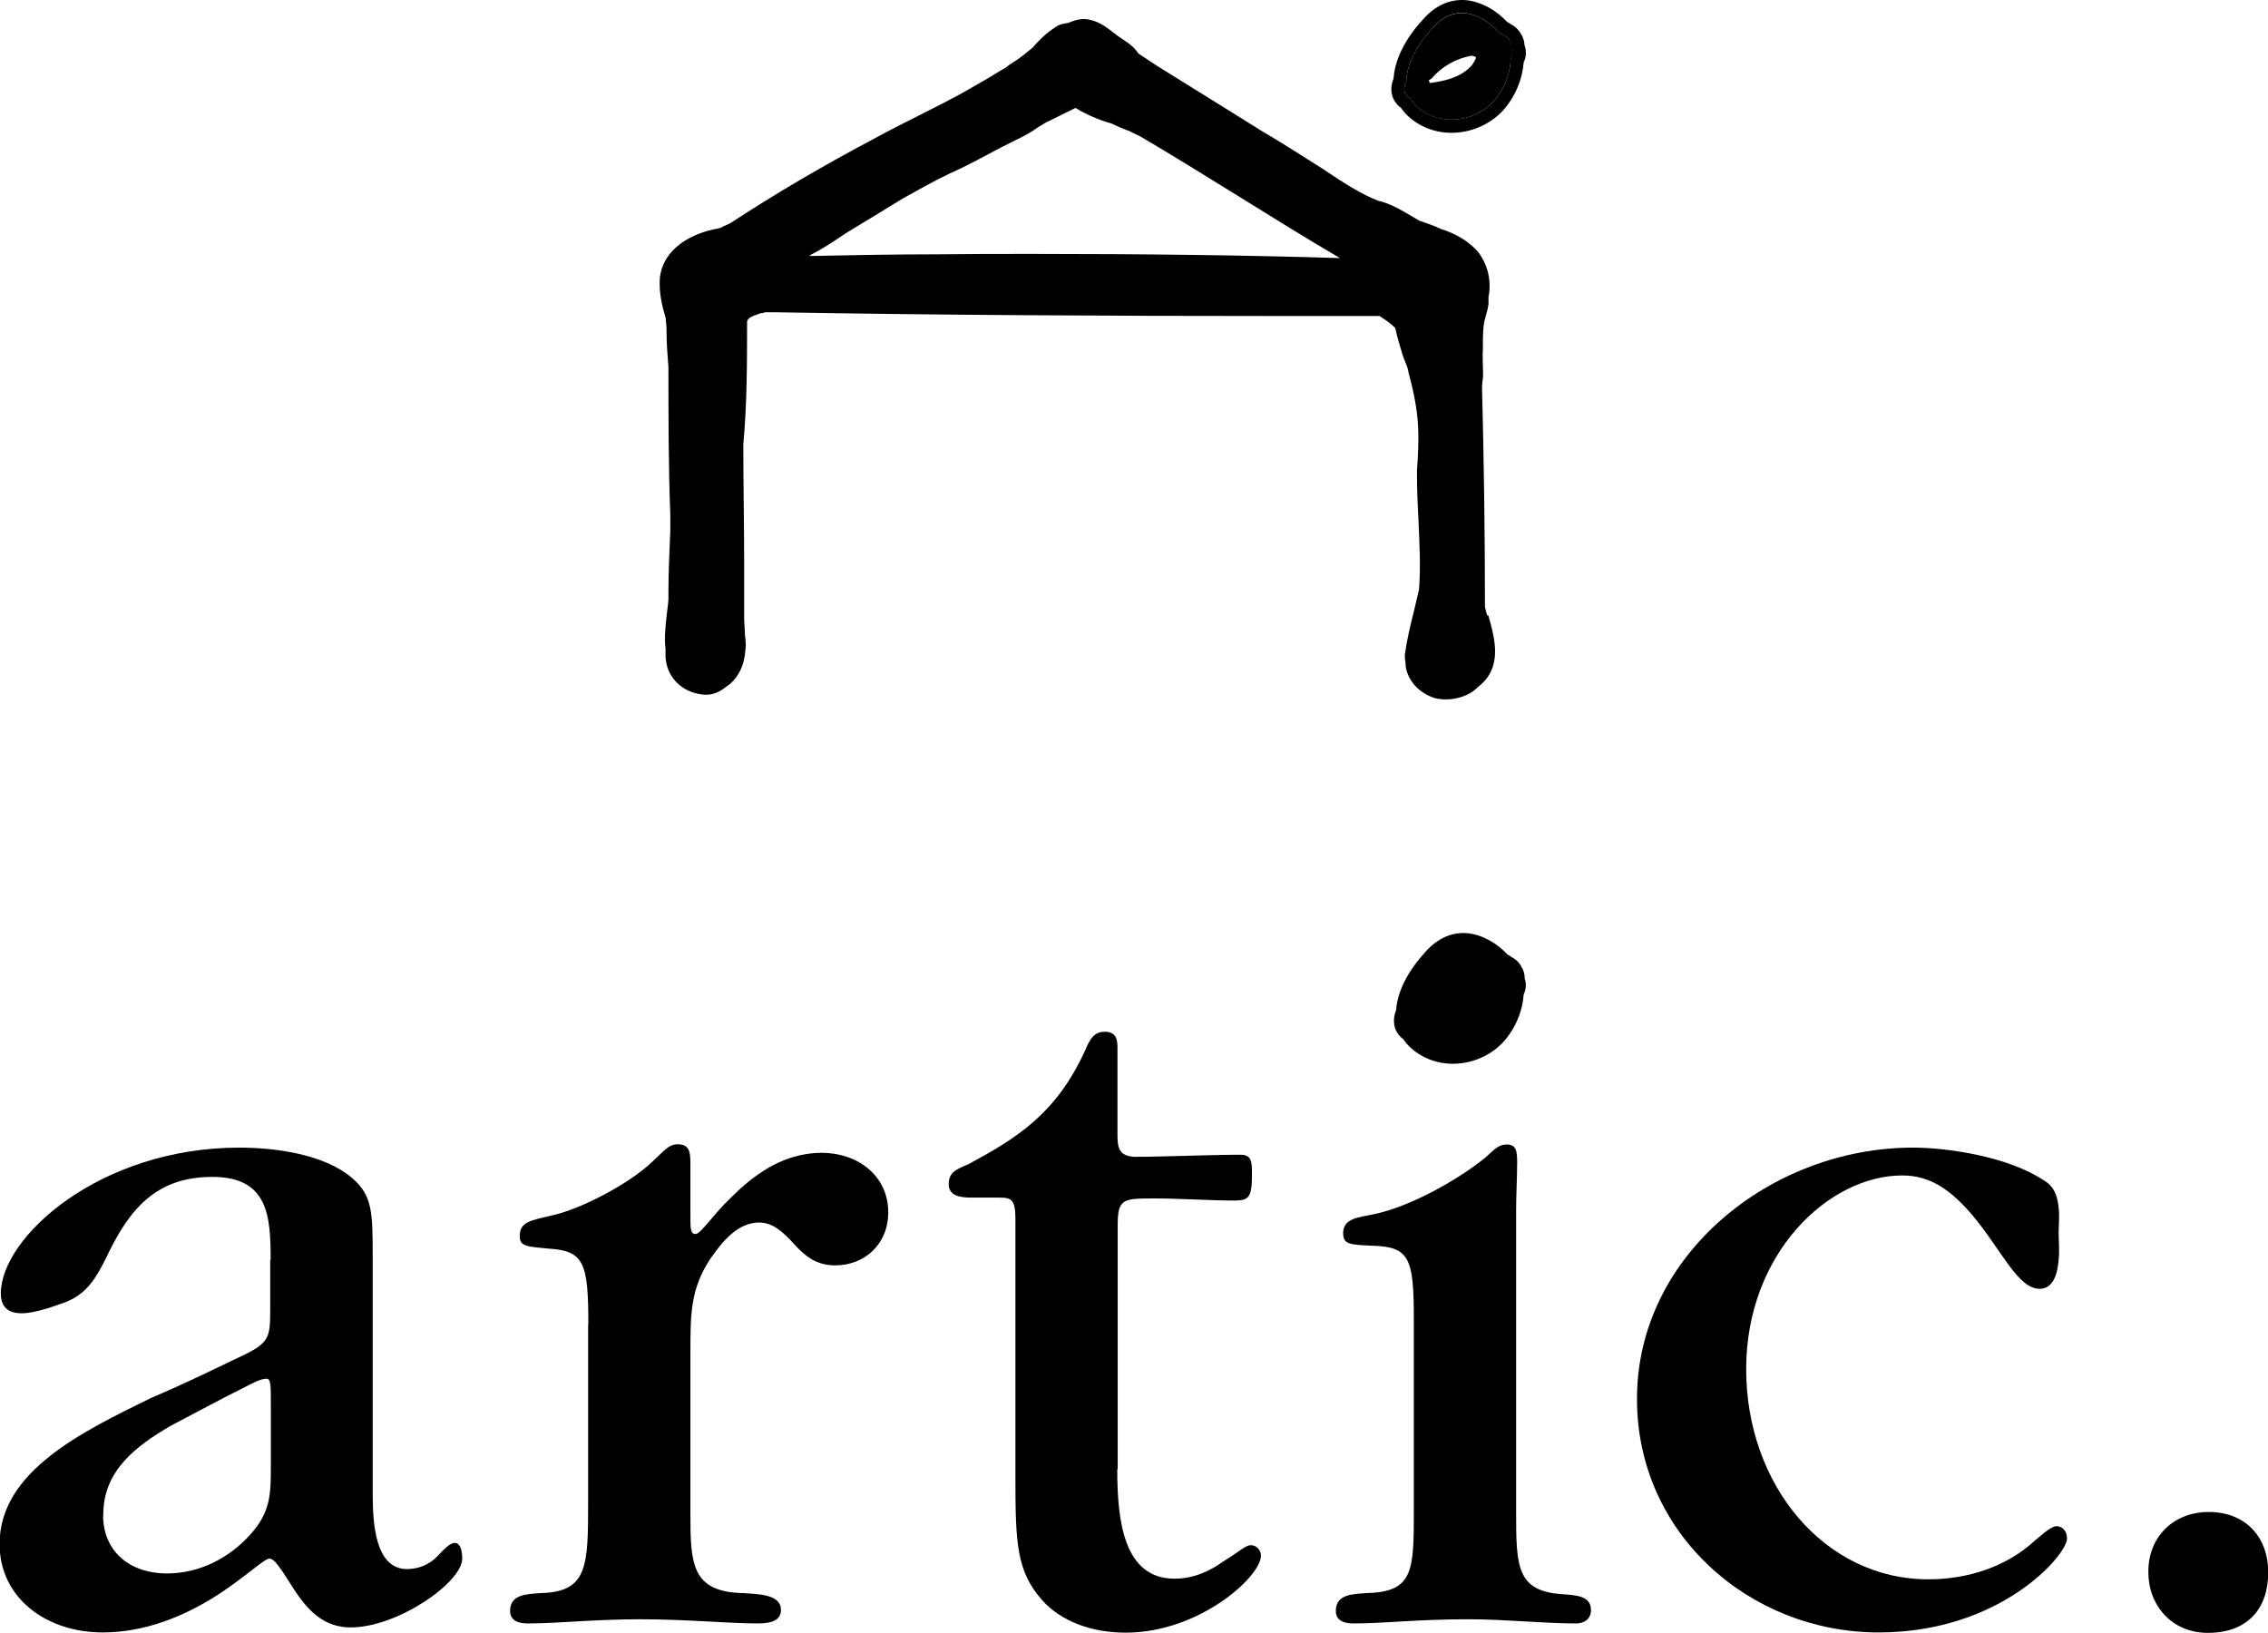
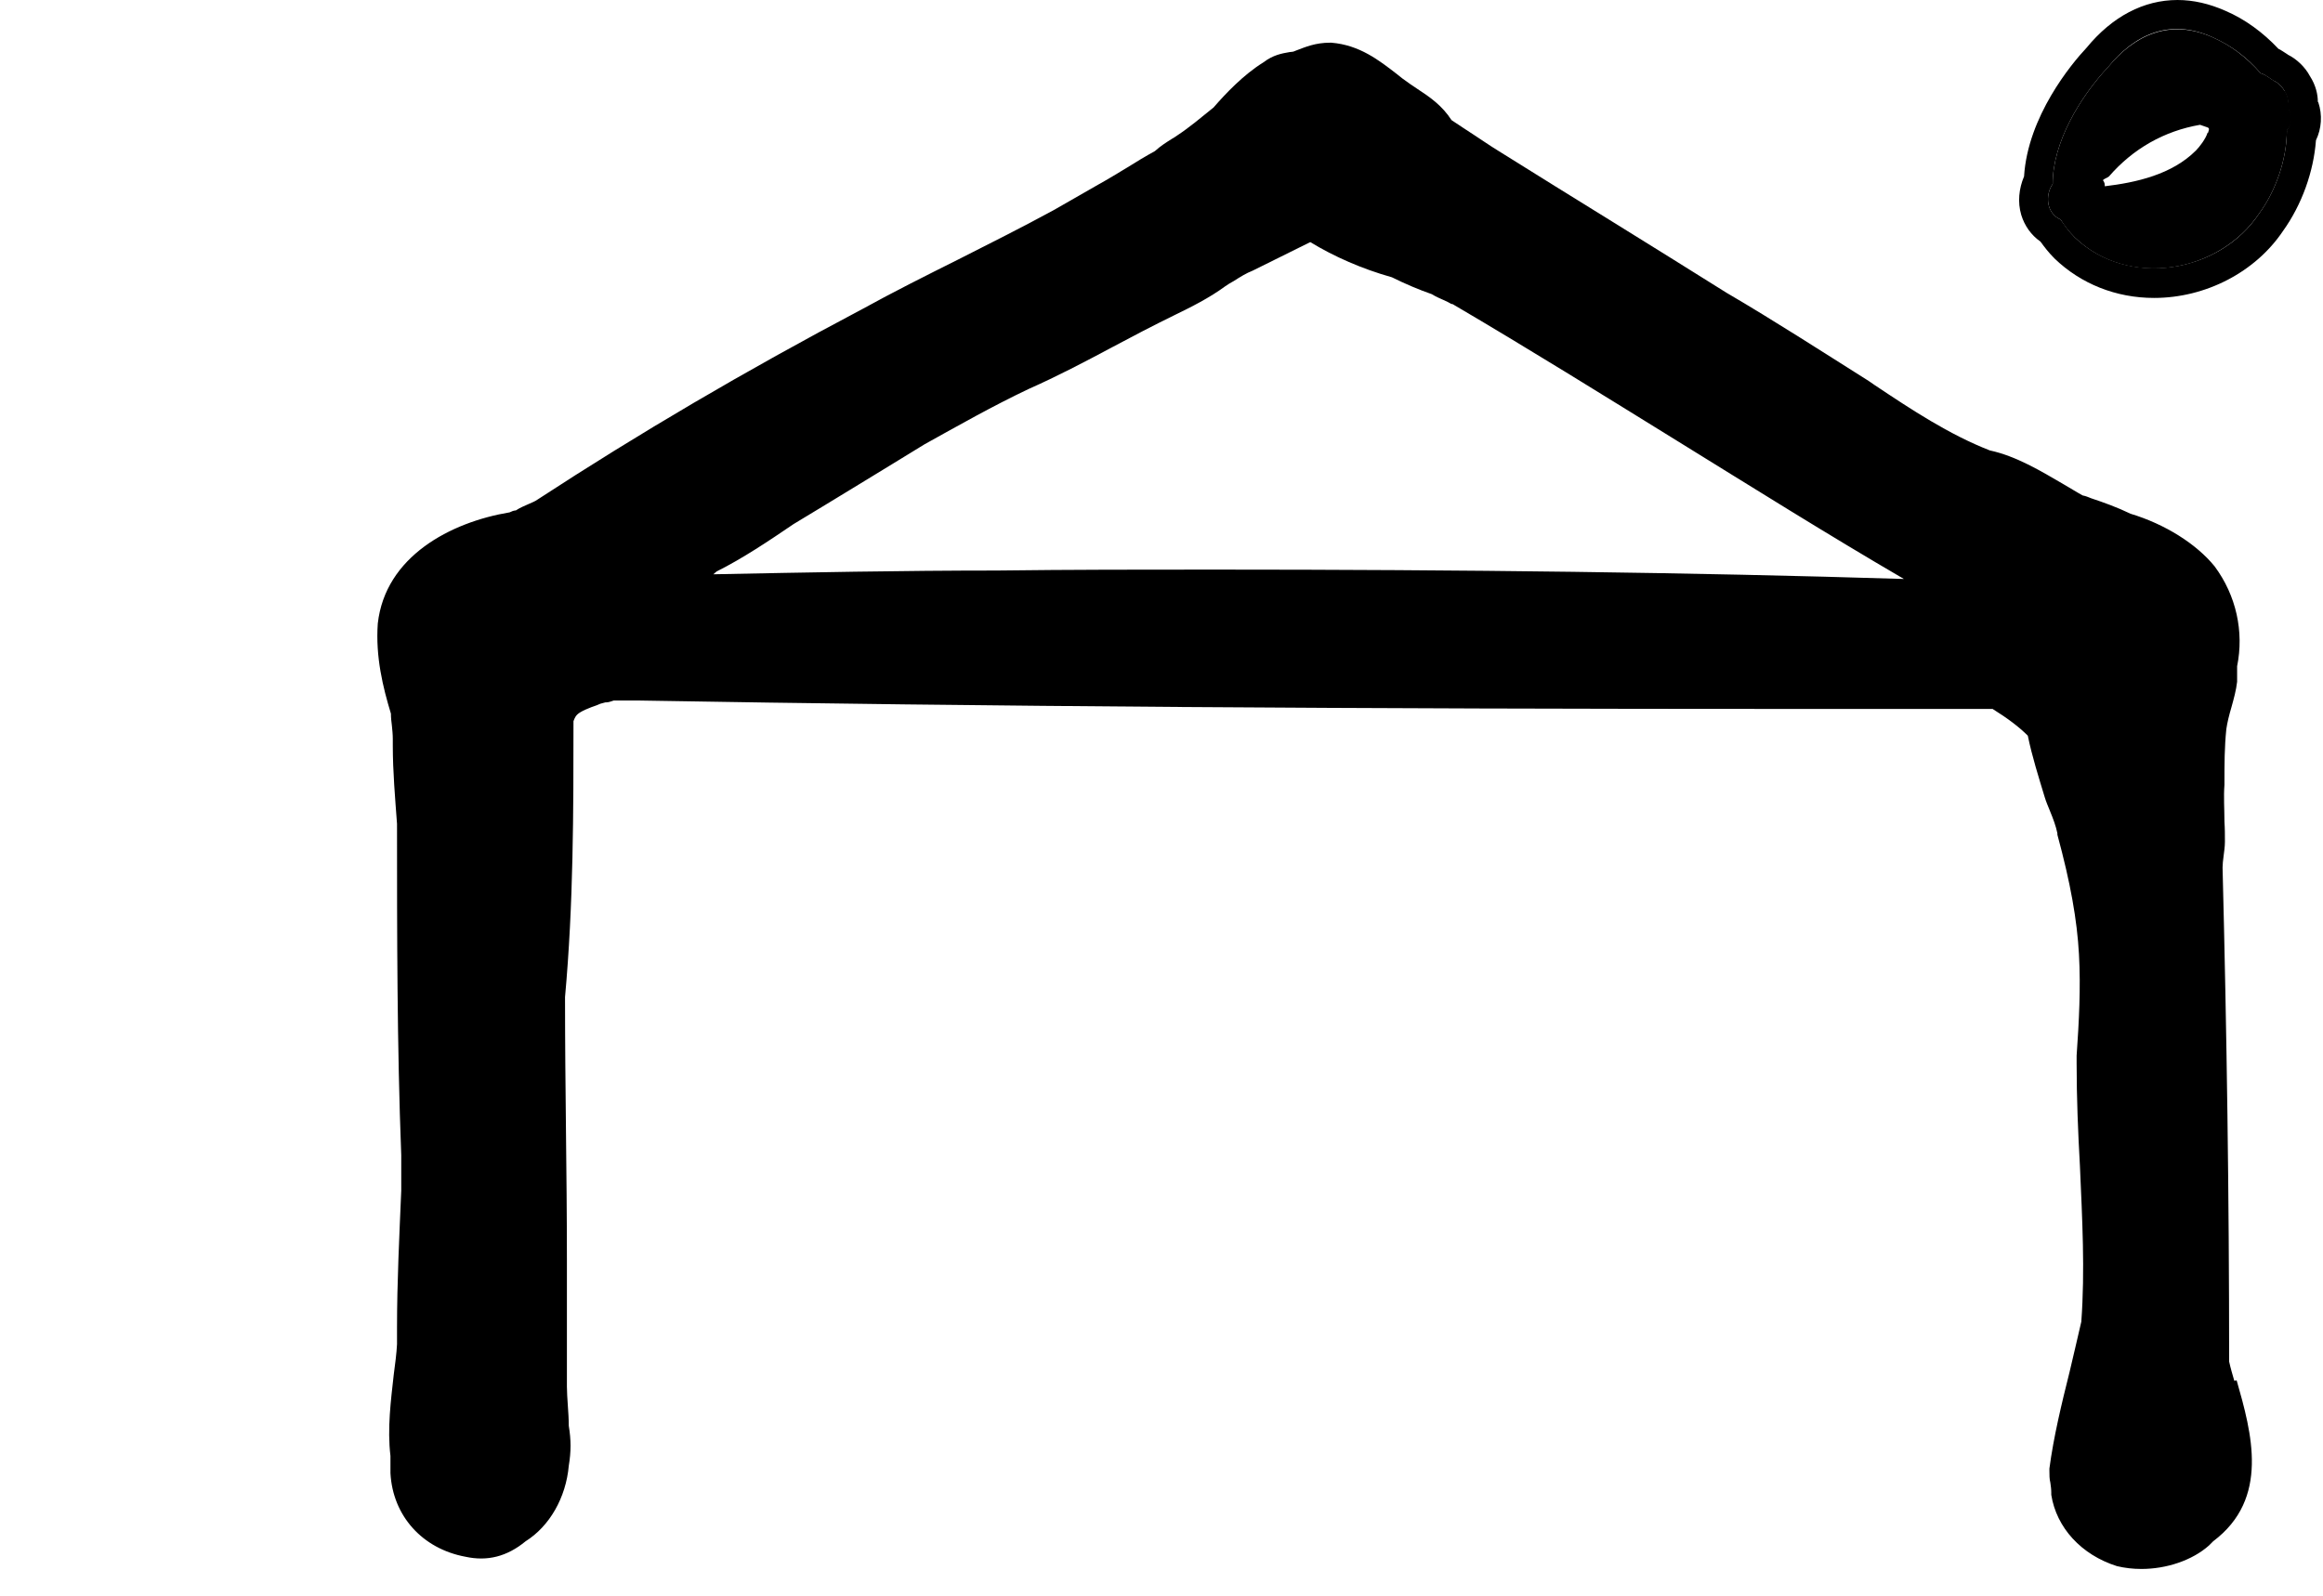
- <svg xmlns="http://www.w3.org/2000/svg" id="_레이어_2" data-name="레이어 2" viewBox="0 0 108.44 78.07">
+ <svg xmlns="http://www.w3.org/2000/svg" id="_레이어_2" data-name="레이어 2" viewBox="23.5 0 49.5 34">
  <g id="Layer_1" data-name="Layer 1">
    <g>
      <g>
        <path d="M72.89,2.17c0-.15-.04-.35-.17-.55-.1-.19-.28-.36-.46-.45-.01,0-.02-.02-.03-.02-.05-.03-.1-.07-.18-.11-.33-.35-.71-.63-1.13-.81-.34-.15-.68-.23-1.02-.23-.72,0-1.39.35-1.94,1.02-.32.34-1.25,1.46-1.33,2.74-.11.26-.14.55-.06.82.07.23.21.43.41.57.08.11.17.23.3.36.56.54,1.31.84,2.12.84,1.1,0,2.16-.55,2.75-1.43.4-.56.65-1.26.7-1.93.12-.25.14-.54.05-.81ZM72.23,2.78c0,.63-.25,1.31-.59,1.77-.84,1.27-2.79,1.6-3.93.51-.13-.13-.21-.25-.3-.38-.3-.13-.34-.51-.17-.76,0-.89.59-1.86,1.18-2.49.55-.68,1.31-1.06,2.24-.63.38.17.72.42,1.01.76.13.04.21.13.3.17.08.04.17.13.21.21.08.13.08.25.08.38.08.13.08.34-.04.46Z" />
        <path d="M72.18,1.94c-.04-.08-.13-.17-.21-.21-.08-.04-.17-.13-.3-.17-.3-.34-.63-.59-1.01-.76-.93-.42-1.69-.04-2.24.63-.59.63-1.18,1.6-1.18,2.49-.17.25-.13.63.17.76.08.13.17.25.3.38,1.14,1.1,3.08.76,3.93-.51.34-.46.59-1.14.59-1.77.13-.13.13-.34.04-.46,0-.13,0-.25-.08-.38ZM70.54,2.83c-.04.13-.17.3-.25.38-.51.51-1.27.68-1.94.76,0-.04,0-.08-.04-.13.04-.04.08-.04.13-.08.51-.59,1.18-.97,1.94-1.1.21.08.21.04.17.17Z" />
      </g>
      <path d="M71.11,29.43c-.04-.14-.08-.27-.11-.41,0-3.53-.05-6.97-.14-10.53,0-.07.01-.15.02-.23.01-.1.03-.2.03-.32,0-.14,0-.28-.01-.43,0-.27-.02-.53,0-.78v-.04c0-.41,0-.76.04-1.15.02-.14.06-.3.11-.47.05-.18.1-.36.12-.54v-.33c.15-.74-.02-1.51-.48-2.13-.39-.48-1.06-.9-1.79-1.12-.29-.14-.57-.24-.84-.33l-.05-.02h0s-.07-.03-.13-.04c-.13-.07-.27-.16-.41-.24-.48-.28-1.01-.6-1.57-.72-.87-.34-1.67-.87-2.45-1.39l-.13-.09c-1-.63-2.02-1.29-3.03-1.88-.81-.51-1.62-1.01-2.44-1.52-.81-.5-1.63-1.01-2.43-1.51-.18-.11-.35-.23-.52-.34-.15-.1-.31-.2-.47-.31-.2-.31-.46-.49-.72-.66-.11-.07-.22-.15-.33-.23l-.1-.08c-.4-.31-.81-.63-1.41-.68h-.03c-.31,0-.52.09-.73.17l-.05.02s-.06.01-.08.01c-.17.03-.35.06-.56.22-.42.26-.8.66-1.06.96-.26.21-.52.43-.78.6-.03.02-.07.05-.11.07-.11.07-.24.15-.36.26-.2.11-.4.23-.59.35-.2.12-.41.25-.61.36l-.96.55c-.66.36-1.36.71-2.03,1.05-.68.34-1.38.69-2.05,1.06-2.5,1.32-4.76,2.65-6.92,4.06-.04.03-.11.06-.18.09-.09.04-.19.08-.28.14h0s0,0-.01,0c-.03,0-.08.02-.12.04-1.26.21-2.65.94-2.81,2.37-.05.71.11,1.36.28,1.92,0,.09.01.17.02.25.01.1.02.19.02.29v.14c0,.56.05,1.12.09,1.67,0,2.32,0,4.73.09,7.06v.76c-.04.95-.09,1.94-.09,2.91v.36c-.01.2-.04.42-.07.65-.06.54-.14,1.15-.07,1.73v.37c.05.91.68,1.61,1.6,1.78.46.1.88,0,1.28-.33.51-.32.86-.93.92-1.61.05-.3.05-.55,0-.85,0-.14-.01-.29-.02-.43-.01-.15-.02-.29-.02-.41v-2.71c0-.92-.01-1.85-.02-2.75-.01-.92-.02-1.86-.02-2.81v-.03c.18-1.97.18-3.96.18-5.88.03-.08.05-.11.08-.14.07-.07.27-.15.42-.2l.07-.03s.08-.02.11-.03c0,0,.01,0,.02,0,.06,0,.12-.03.16-.04h.49c7.48.13,15.34.18,24.72.18h4.17c.32.2.56.38.75.57.09.44.23.88.36,1.31.03.1.07.19.11.29.07.17.13.33.16.48v.03c.28,1.03.42,1.82.46,2.55.04.71,0,1.45-.05,2.16v.16c0,.74.03,1.47.07,2.18.05,1.15.11,2.23.03,3.33-.08.36-.17.72-.25,1.07-.17.68-.34,1.38-.43,2.06v.05c0,.09,0,.17.02.25.01.07.02.14.02.21v.05c.11.7.64,1.28,1.4,1.52.17.04.34.06.52.06.53,0,1.08-.18,1.44-.5l.09-.09c1.21-.91.82-2.31.5-3.43ZM64.07,12.34c-4.52-.14-9.38-.2-14.72-.2-1.5,0-3.04,0-4.61.02-2.01,0-4.05.04-6.04.08.02-.02.05-.04.07-.06.56-.28,1.11-.65,1.64-1.01.46-.28.93-.56,1.4-.85.47-.29.94-.57,1.39-.85.72-.4,1.46-.82,2.22-1.18.61-.27,1.2-.58,1.78-.89.43-.23.87-.46,1.32-.68.37-.18.75-.37,1.09-.62.06-.04.12-.08.18-.11.14-.09.27-.17.4-.22l1.23-.61c.51.31,1.1.57,1.74.75.28.14.59.27.85.36.08.05.17.09.24.12.07.03.13.06.18.09h.02c1.62.95,3.24,1.96,4.81,2.93,1.57.97,3.18,1.98,4.81,2.93Z" />
    </g>
-     <g>
-       <path d="M12.94,60.25c0-2.09-.1-3.98-2.79-3.98s-3.98,1.54-5.08,3.88c-.45.9-.9,1.69-1.89,2.09-.55.2-1.49.55-2.14.55s-1-.3-1-.95c0-2.69,4.73-6.97,11.4-6.97,1.69,0,4.03.3,5.38,1.44,1,.85,1,1.64,1,3.93v11.15c0,1.39.1,3.63,1.64,3.63.6,0,1.1-.25,1.44-.6s.6-.65.85-.65.35.35.35.75c0,1.14-3.09,3.29-5.33,3.29-1.79,0-2.54-1.59-3.24-2.64-.25-.35-.45-.65-.65-.65-.25,0-1.29,1-2.64,1.84-1.44.9-3.29,1.69-5.33,1.69-2.69,0-4.93-1.64-4.93-4.23,0-3.48,3.98-5.38,7.22-6.97,1.29-.55,2.54-1.14,3.88-1.79,1.84-.85,1.84-.95,1.84-2.59v-2.24ZM4.93,72.44c0,1.79,1.34,2.79,3.04,2.79,1.59,0,2.99-.75,3.98-1.84s1-1.94,1-3.29v-2.94c0-.9,0-1.24-.2-1.24-.3,0-.65.2-1.14.45-1.1.55-2.29,1.19-3.43,1.79-1.64.95-3.24,2.14-3.24,4.23v.05Z" />
-       <path d="M28.13,63.33c0-2.94-.2-3.53-1.89-3.63-1.05-.1-1.39-.1-1.39-.6,0-.7.55-.75,1.59-1,1.34-.3,3.63-1.49,4.73-2.54.6-.55.8-.85,1.24-.85.6,0,.6.45.6,1v2.34c0,.7,0,.95.25.95s.85-.95,1.69-1.74c.95-.95,2.39-2.14,4.33-2.14,1.79,0,3.19,1.14,3.19,2.84,0,1.54-1.14,2.54-2.54,2.54-.95,0-1.49-.5-1.99-1.05s-1-1-1.64-1c-1.05,0-1.79.95-2.34,1.74-.95,1.44-.95,2.64-.95,4.53v7.62c0,2.44.05,3.78,2.54,3.83.7.05,1.79.05,1.79.8,0,.5-.45.65-1.1.65-1.39,0-3.43-.2-5.62-.2s-3.98.2-5.38.2c-.4,0-.85-.1-.85-.6,0-.8.8-.8,1.44-.85,2.29-.05,2.29-1.29,2.29-4.43v-8.41Z" />
-       <path d="M53.42,70.25c0,2.44.3,5.23,2.74,5.23.95,0,1.74-.4,2.29-.8.75-.45,1.1-.8,1.34-.8.35,0,.5.3.5.5,0,1-2.94,3.68-6.47,3.68-1.64,0-3.09-.55-3.98-1.54-1.24-1.39-1.29-2.74-1.29-5.92v-12.34c0-.9-.2-1-.75-1h-1.34c-.6,0-1.1-.1-1.1-.65s.35-.7.95-.95c2.29-1.24,4.18-2.39,5.57-5.43.25-.6.45-.9.95-.9.55,0,.6.4.6.75v4.13c0,.65.05,1.05.8,1.1,1.39,0,3.63-.1,5.08-.1.55,0,.55.35.55.95,0,1.1-.15,1.24-.85,1.24-1.14,0-2.59-.1-3.78-.1-1.54,0-1.79,0-1.79,1.29v11.65Z" />
-       <g>
-         <path d="M67.6,63.09c0-2.94-.2-3.48-1.99-3.53-1.05-.05-1.39-.05-1.39-.6,0-.7.7-.75,1.44-.9,1.74-.35,4.03-1.64,5.33-2.69.45-.4.65-.65,1.05-.65.45,0,.5.3.5.85,0,.75-.05,1.49-.05,2.34v14.43c0,2.59.05,3.73,2.19,3.88.6.05,1.39.05,1.39.75,0,.5-.4.65-.7.65-1.54,0-3.43-.2-5.13-.2-2.54,0-4.03.2-5.52.2-.4,0-.85-.1-.85-.6,0-.8.8-.8,1.44-.85,2.29-.05,2.29-1.05,2.29-4.03v-9.06Z" />
-         <path d="M72.9,46.75c0-.15-.04-.34-.16-.54-.1-.19-.27-.35-.45-.44-.01,0-.02-.01-.03-.02-.04-.03-.1-.07-.18-.11-.33-.35-.7-.62-1.11-.8-.33-.15-.67-.23-1-.23-.71,0-1.37.35-1.91,1.01-.31.34-1.23,1.44-1.31,2.69-.11.25-.13.54-.06.81.07.23.21.42.4.56.08.11.17.23.3.36.55.53,1.29.82,2.08.82,1.08,0,2.12-.54,2.7-1.41.39-.55.64-1.24.68-1.9.12-.24.14-.54.04-.79Z" />
-       </g>
-       <path d="M78.27,66.87c0-6.87,6.42-12,13.19-12,1.59,0,4.48.4,6.22,1.54.55.3.7.8.75,1.34.05.35,0,.85,0,1.19s.05.9,0,1.29c-.05.65-.25,1.39-.9,1.39-1.05,0-1.79-1.79-3.19-3.48-1.05-1.24-2.04-1.94-3.38-1.94-3.53,0-7.47,3.73-7.47,9.26s3.73,10.05,8.71,10.05c1.89,0,3.73-.6,5.08-1.84.2-.15.75-.7,1.05-.7.2,0,.5.15.5.6,0,.75-3.14,4.48-9.01,4.48-6.17,0-11.55-4.73-11.55-11.15v-.05Z" />
-       <path d="M102.72,75.13c0-1.64,1.19-2.84,2.89-2.84s2.84,1.14,2.84,2.89-1,2.89-2.89,2.89c-1.74,0-2.84-1.34-2.84-2.89v-.05Z" />
-     </g>
  </g>
</svg>
